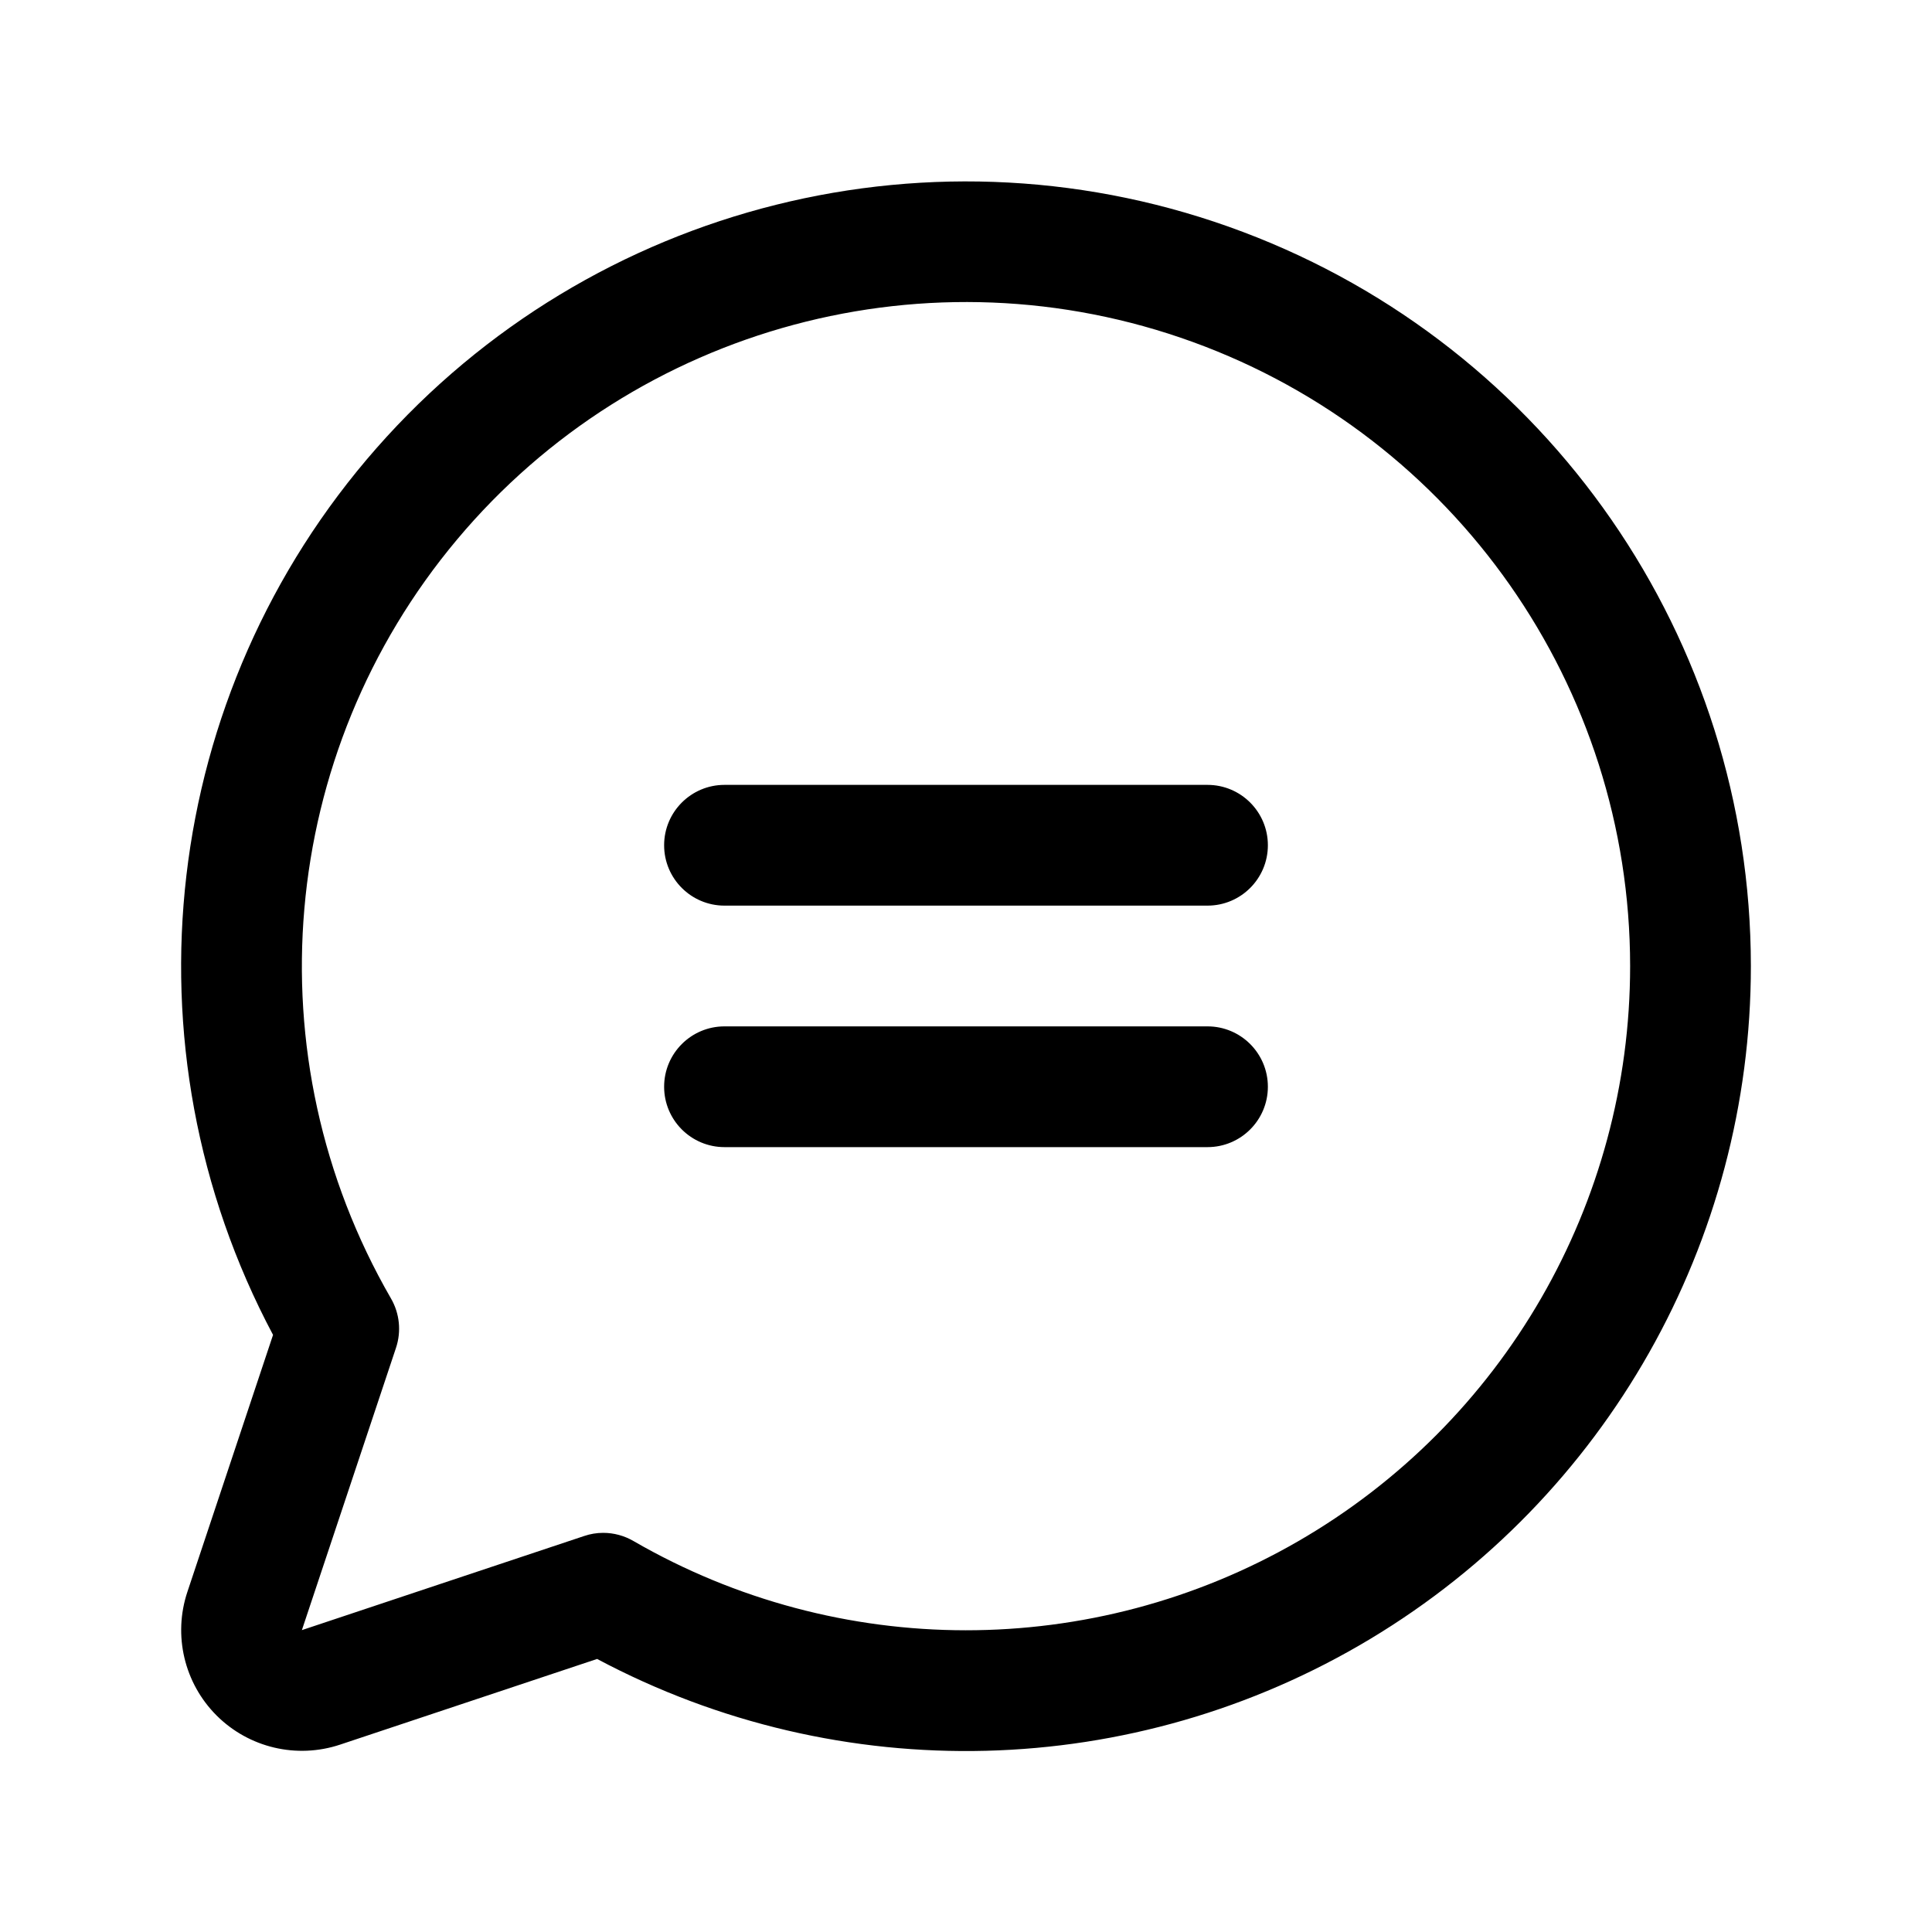
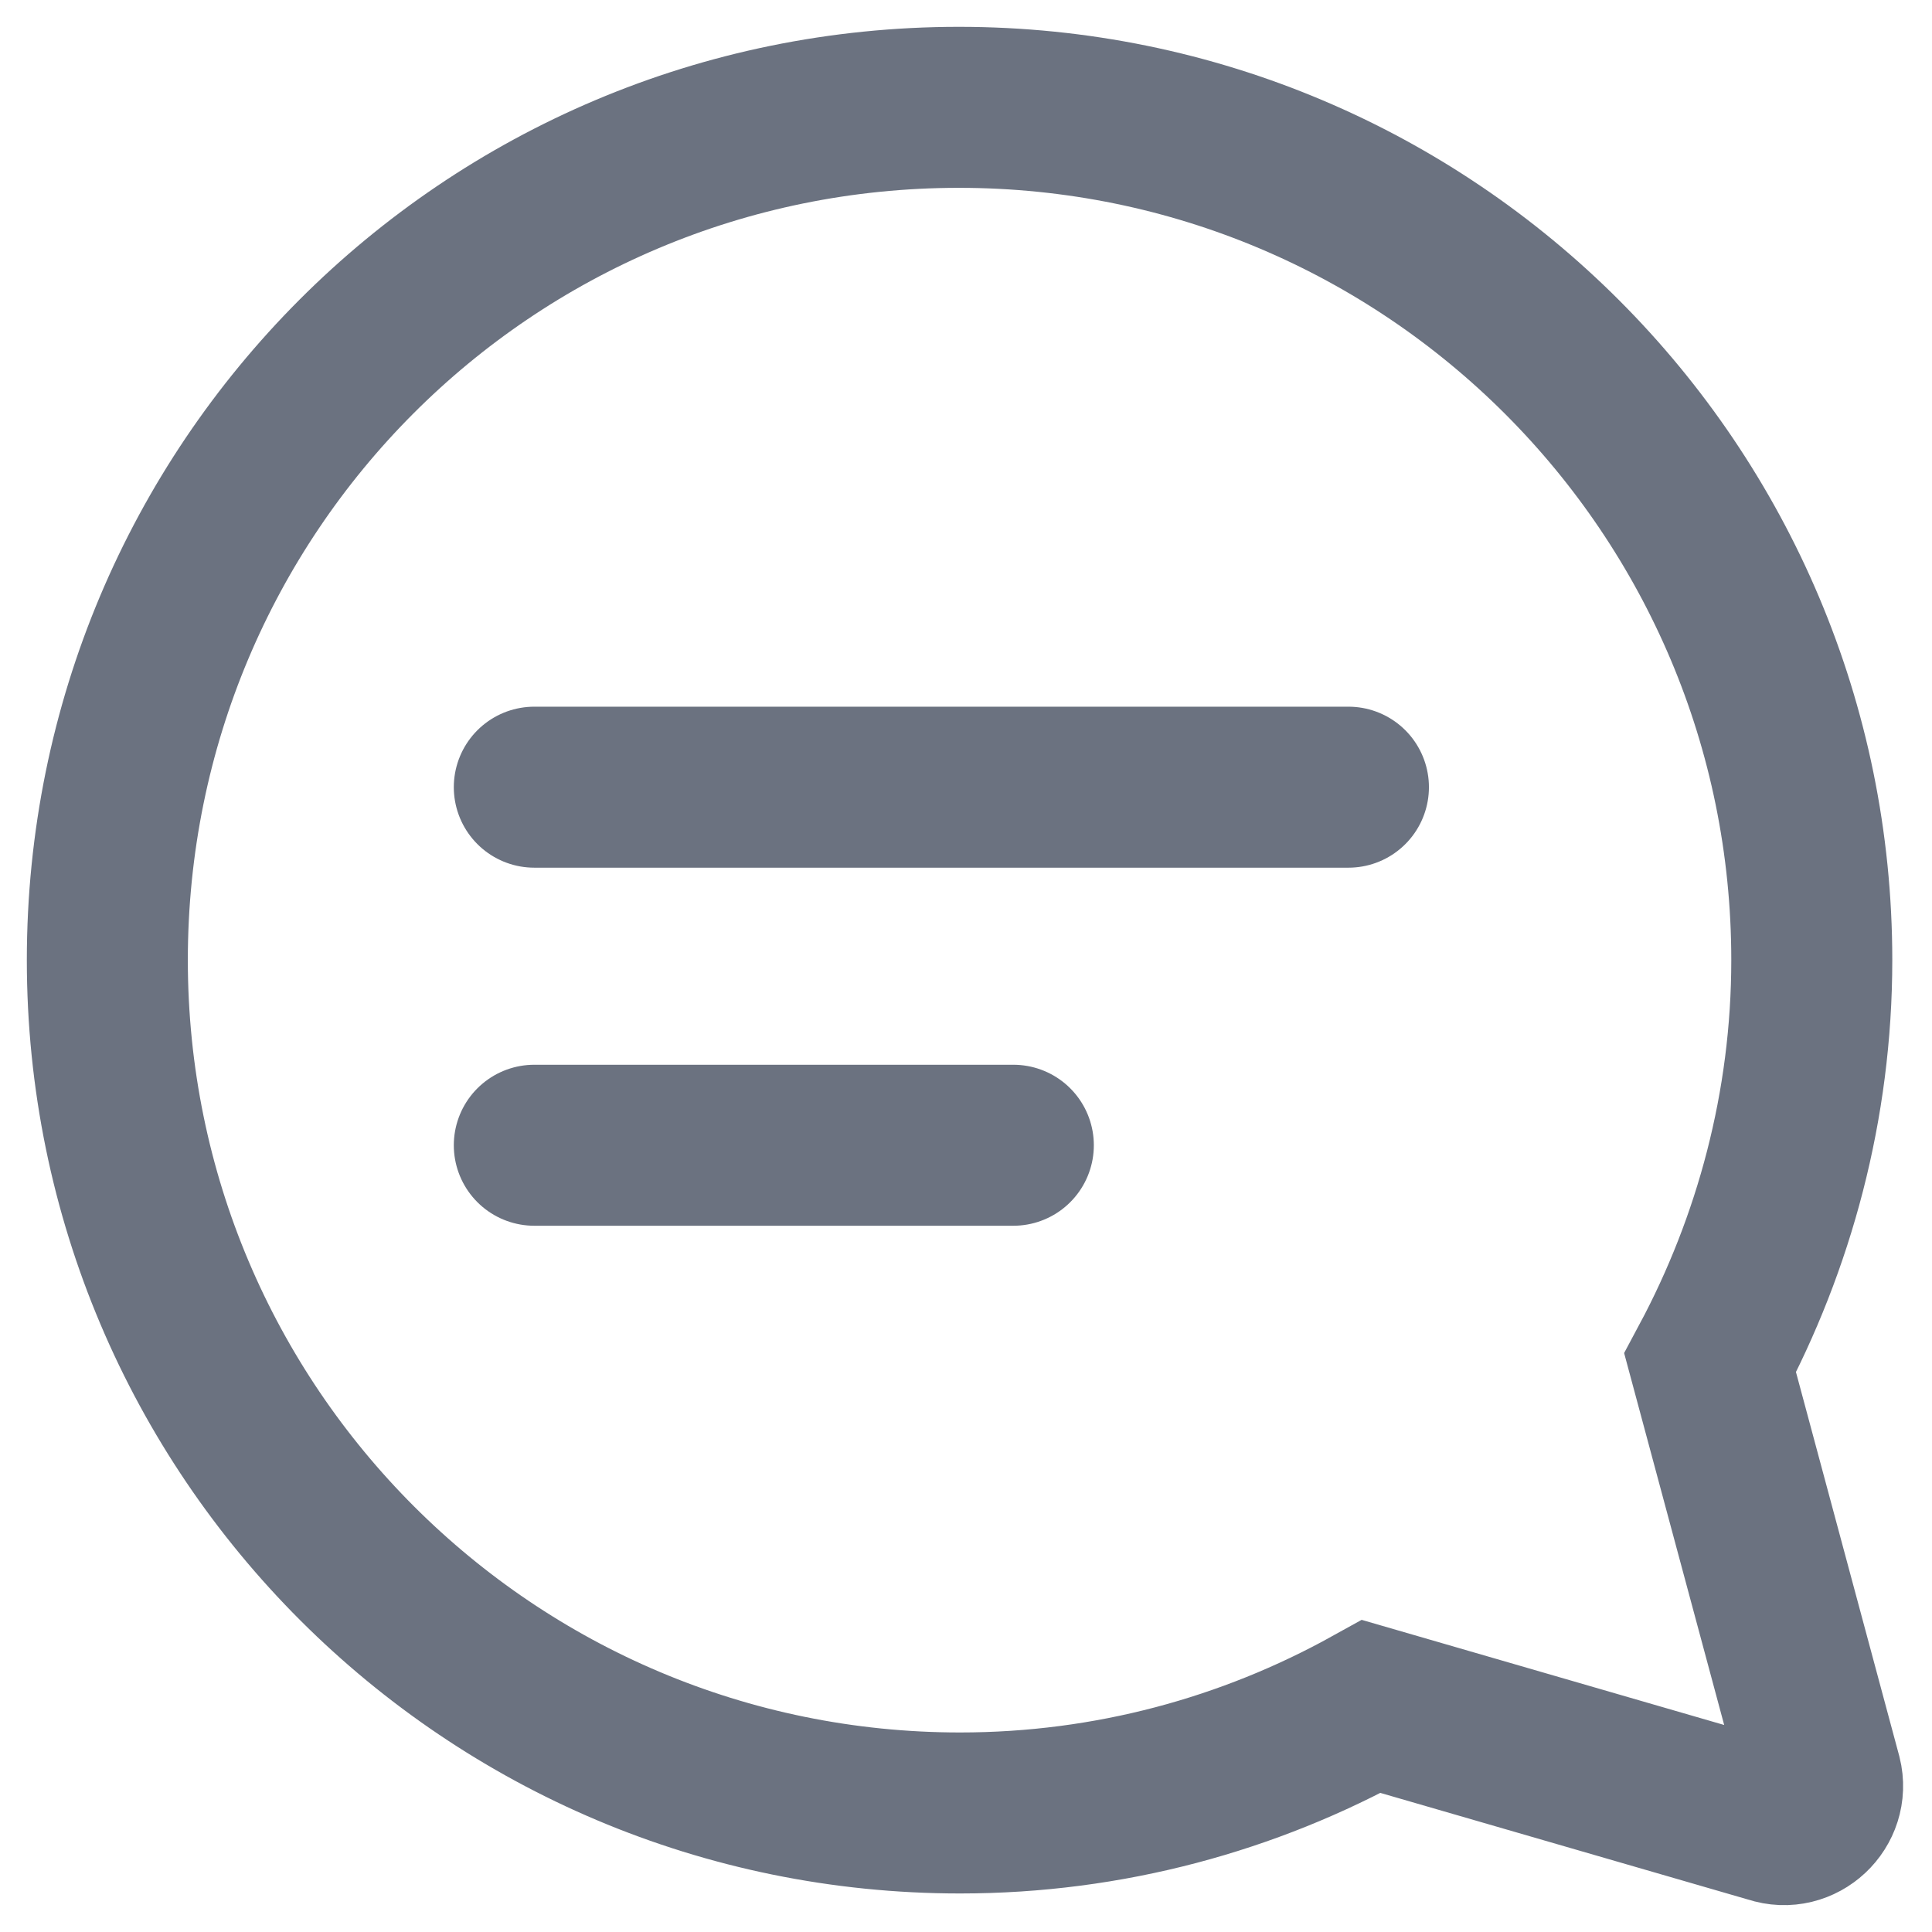
- <svg xmlns="http://www.w3.org/2000/svg" width="32" height="32" fill="#000000" viewBox="0 0 256 256">
-   <path d="M168,112a8,8,0,0,1-8,8H96a8,8,0,0,1,0-16h64A8,8,0,0,1,168,112Zm-8,24H96a8,8,0,0,0,0,16h64a8,8,0,0,0,0-16Zm72-8A104,104,0,0,1,79.12,219.82L45.07,231.17a16,16,0,0,1-20.24-20.24l11.35-34.05A104,104,0,1,1,232,128Zm-16,0A88,88,0,1,0,51.81,172.06a8,8,0,0,1,.66,6.54L40,216,77.4,203.53a7.85,7.85,0,0,1,2.53-.42,8,8,0,0,1,4,1.08A88,88,0,0,0,216,128Z" />
+ <svg xmlns="http://www.w3.org/2000/svg" width="18" height="18" viewBox="0 0 18 18" fill="none">
+   <path d="M15.933 12.698C16.53 11.583 16.88 10.298 16.88 8.945C16.88 4.561 13.33 1 8.934 1C4.539 1 1 4.55 1 8.945C1 13.341 4.561 16.891 8.945 16.891C10.332 16.891 11.639 16.53 12.777 15.899L16.508 16.981C16.778 17.071 17.038 16.823 16.97 16.553L15.933 12.698Z" stroke="#6B7280" stroke-width="1.5" stroke-miterlimit="10" />
+   <path d="M4.978 7.334H12.563" stroke="#6B7280" stroke-width="1.5" stroke-linecap="round" stroke-linejoin="round" />
+   <path d="M4.978 10.67H9.441" stroke="#6B7280" stroke-width="1.5" stroke-linecap="round" stroke-linejoin="round" />
</svg>
